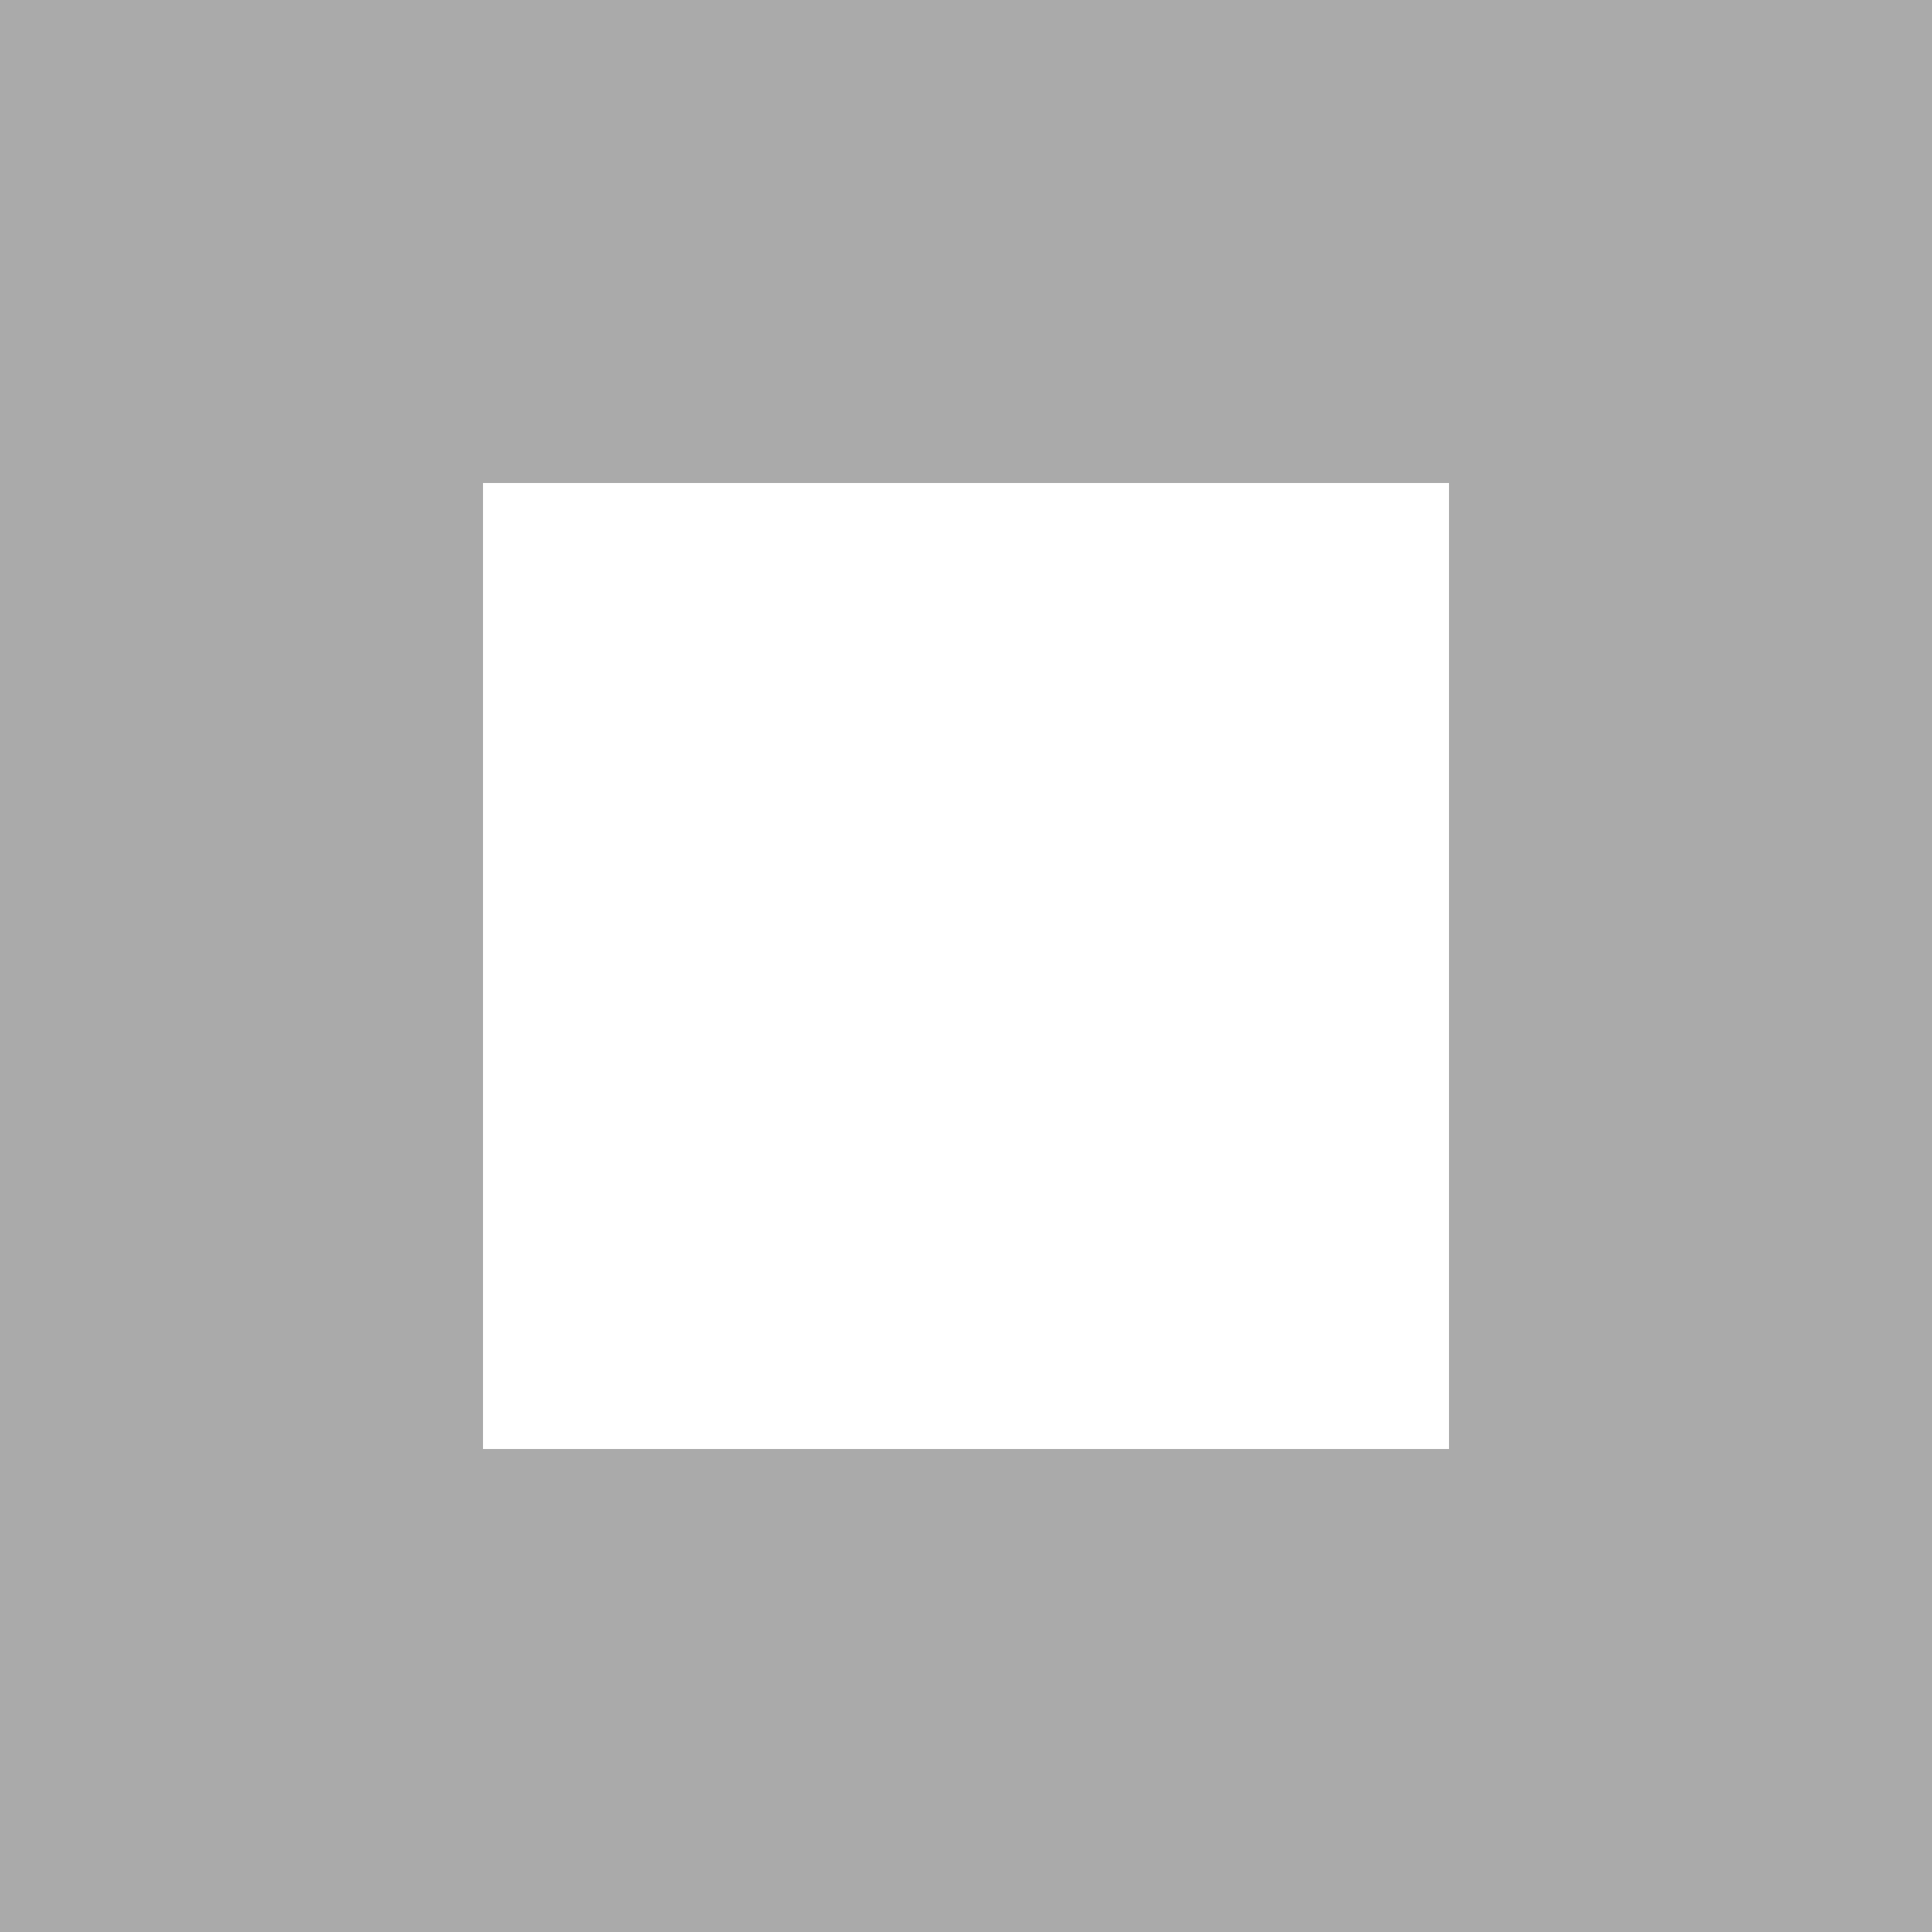
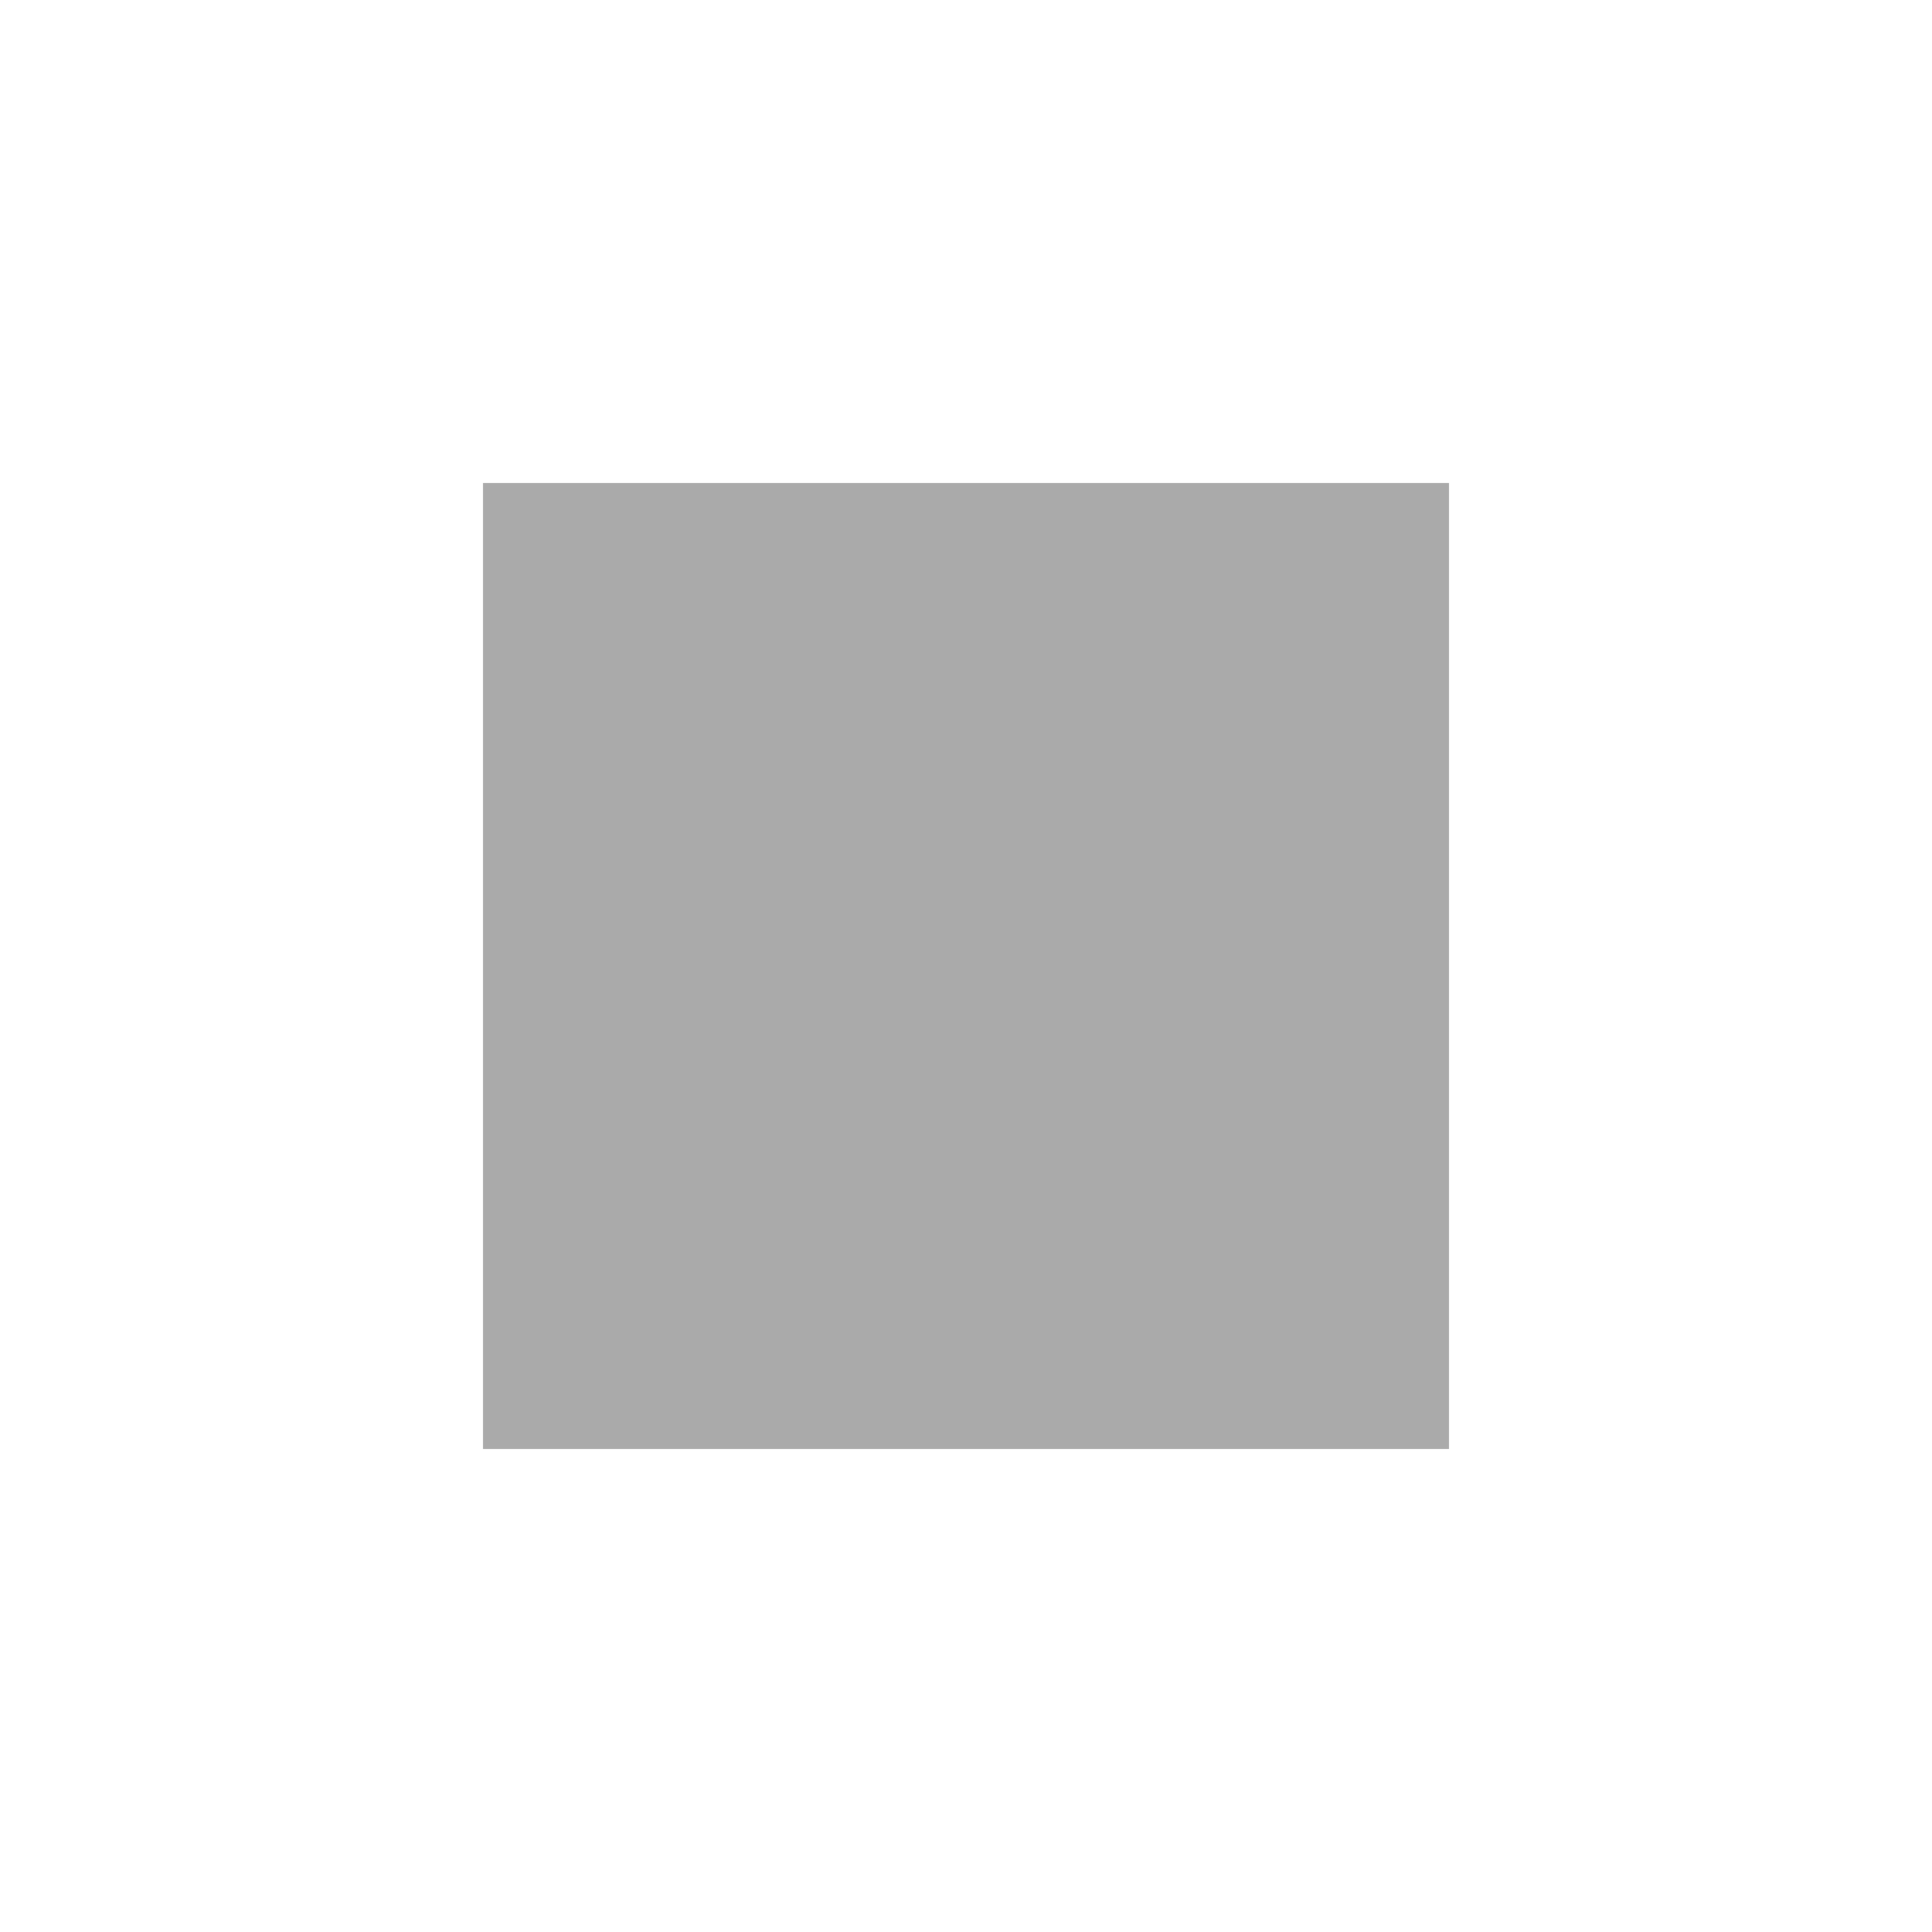
<svg xmlns="http://www.w3.org/2000/svg" version="1.1" id="layer1" x="0px" y="0px" viewBox="0 0 200 200" enable-background="new 0 0 200 200" xml:space="preserve">
  <g>
    <rect class="color1" fill="#AAAAAA" width="200" height="200" />
-     <rect class="color0" x="50" y="50" fill="#FFFFFF" width="100" height="100" />
+     <path class="color0" fill="#FFFFFF" d="M0,0v200h200V0H0z M150,150H50V50h100V150z" />
  </g>
</svg>
